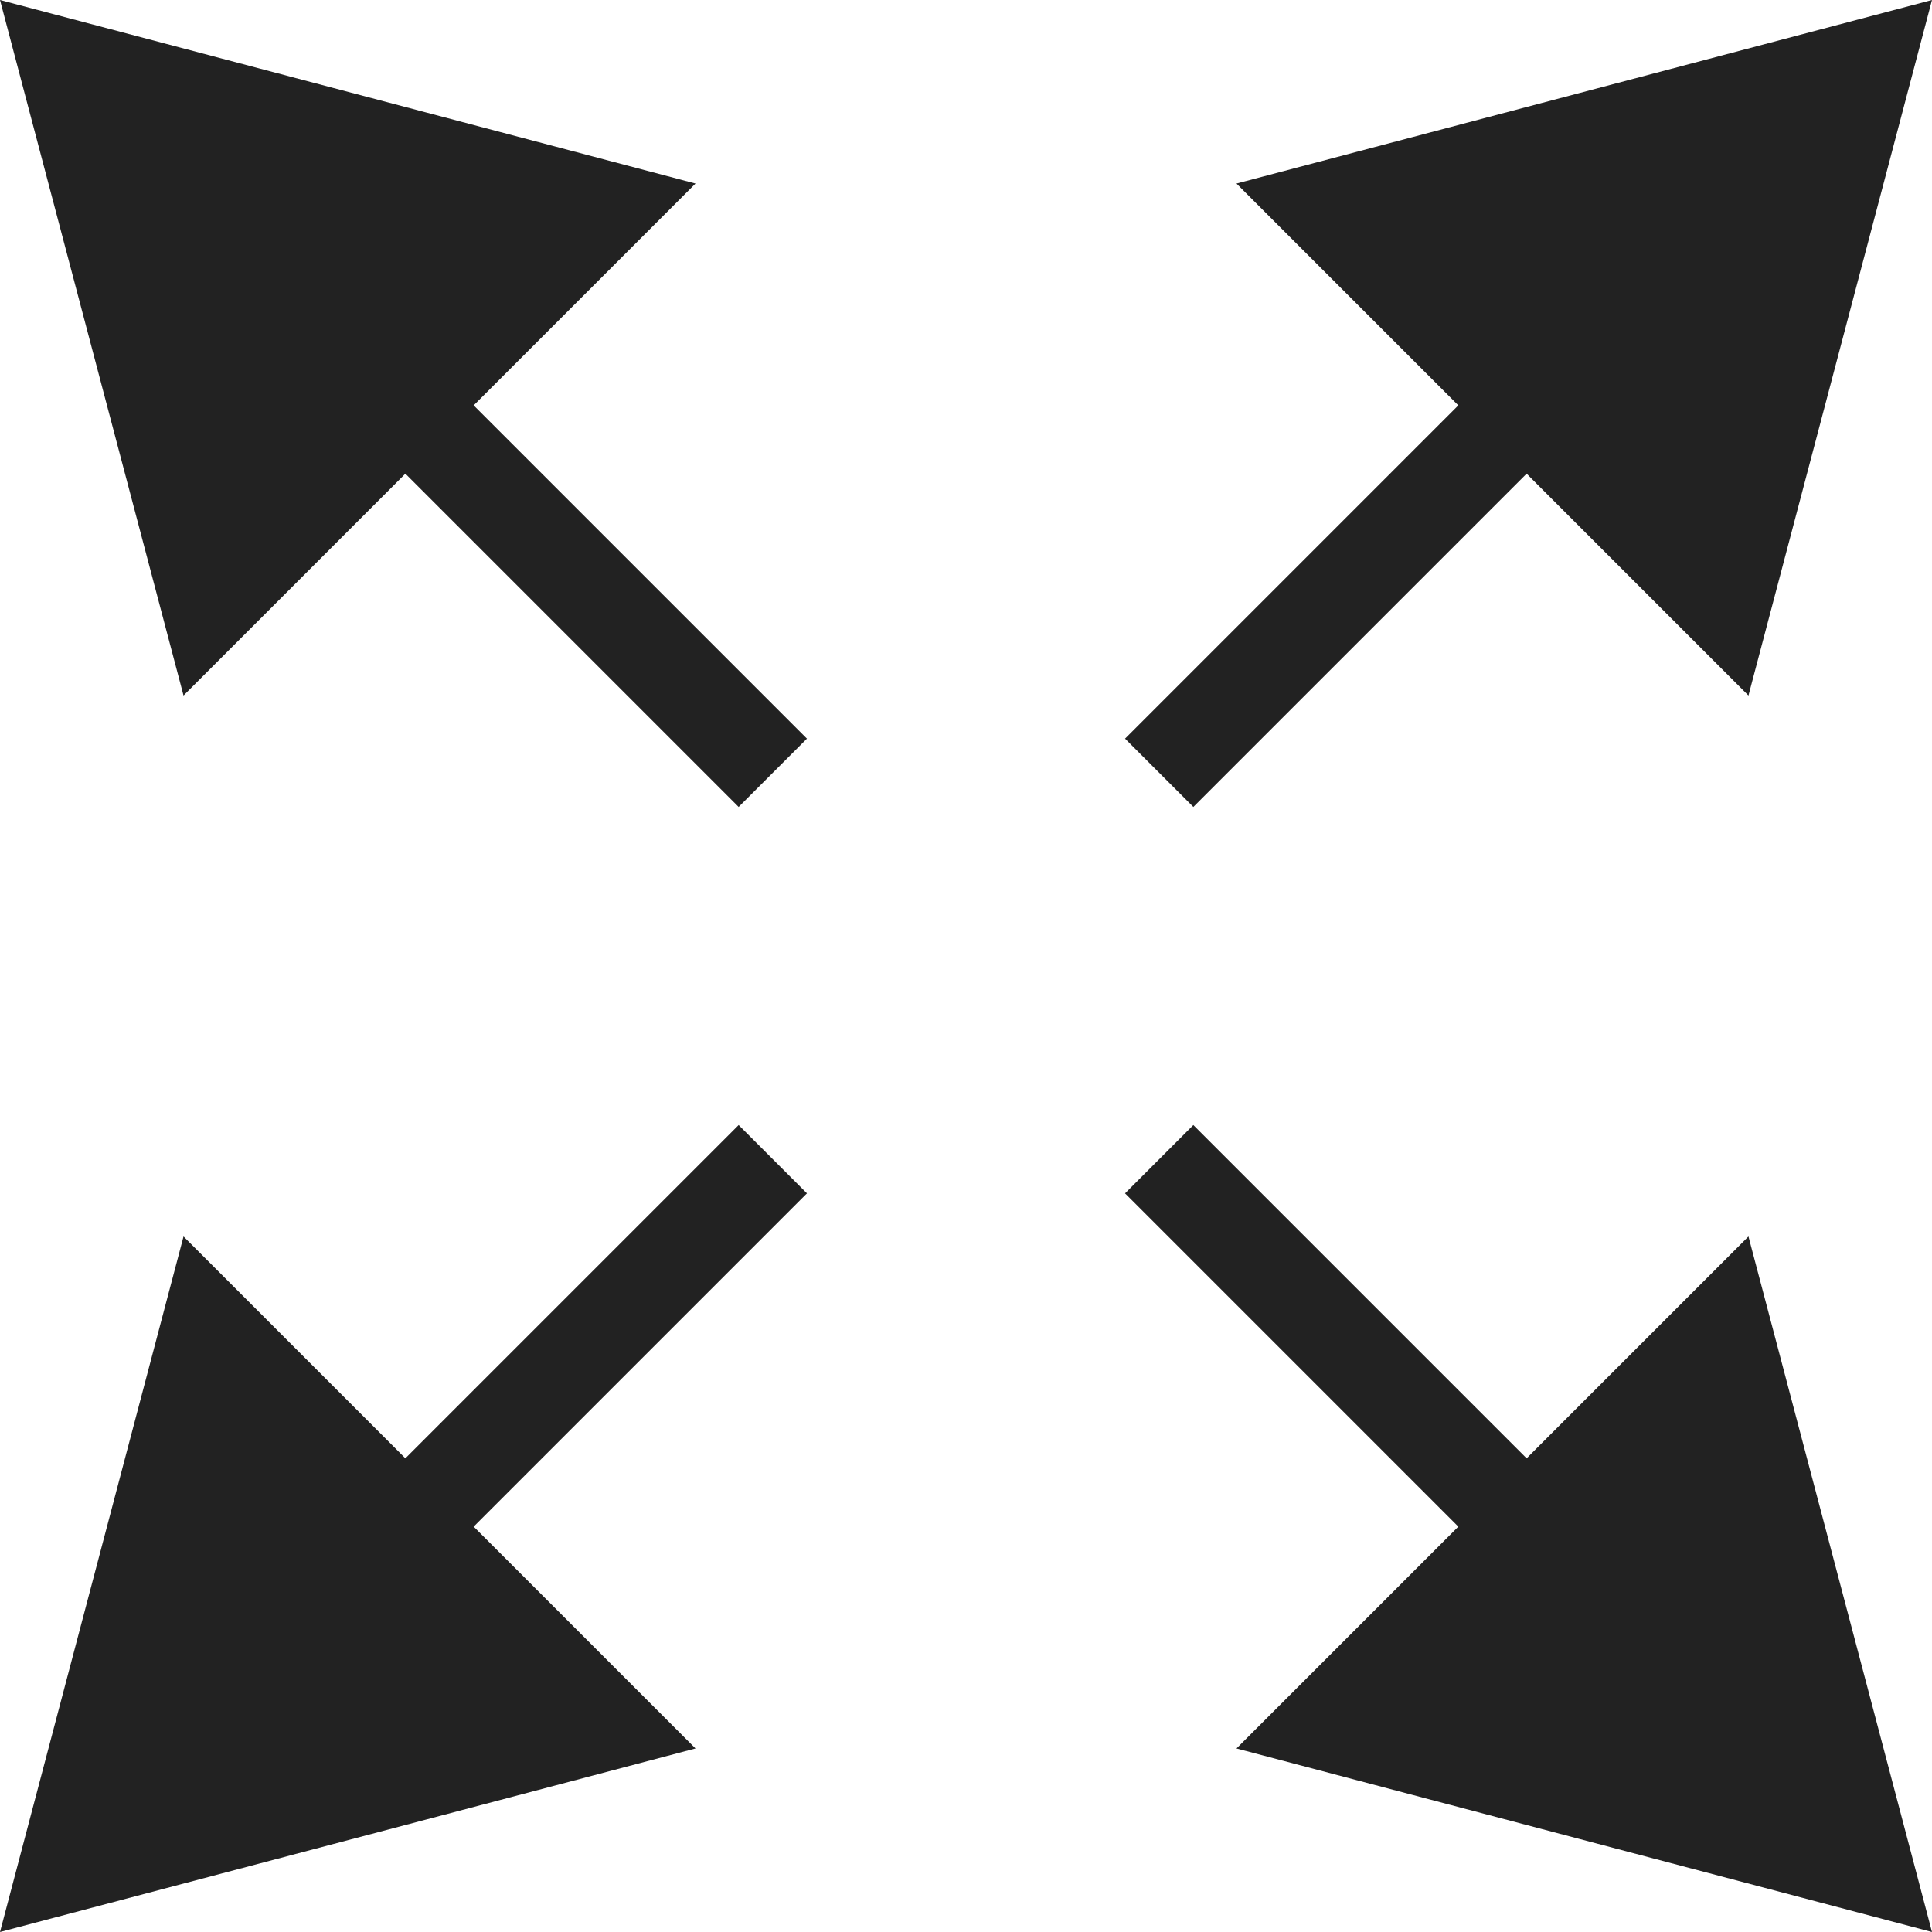
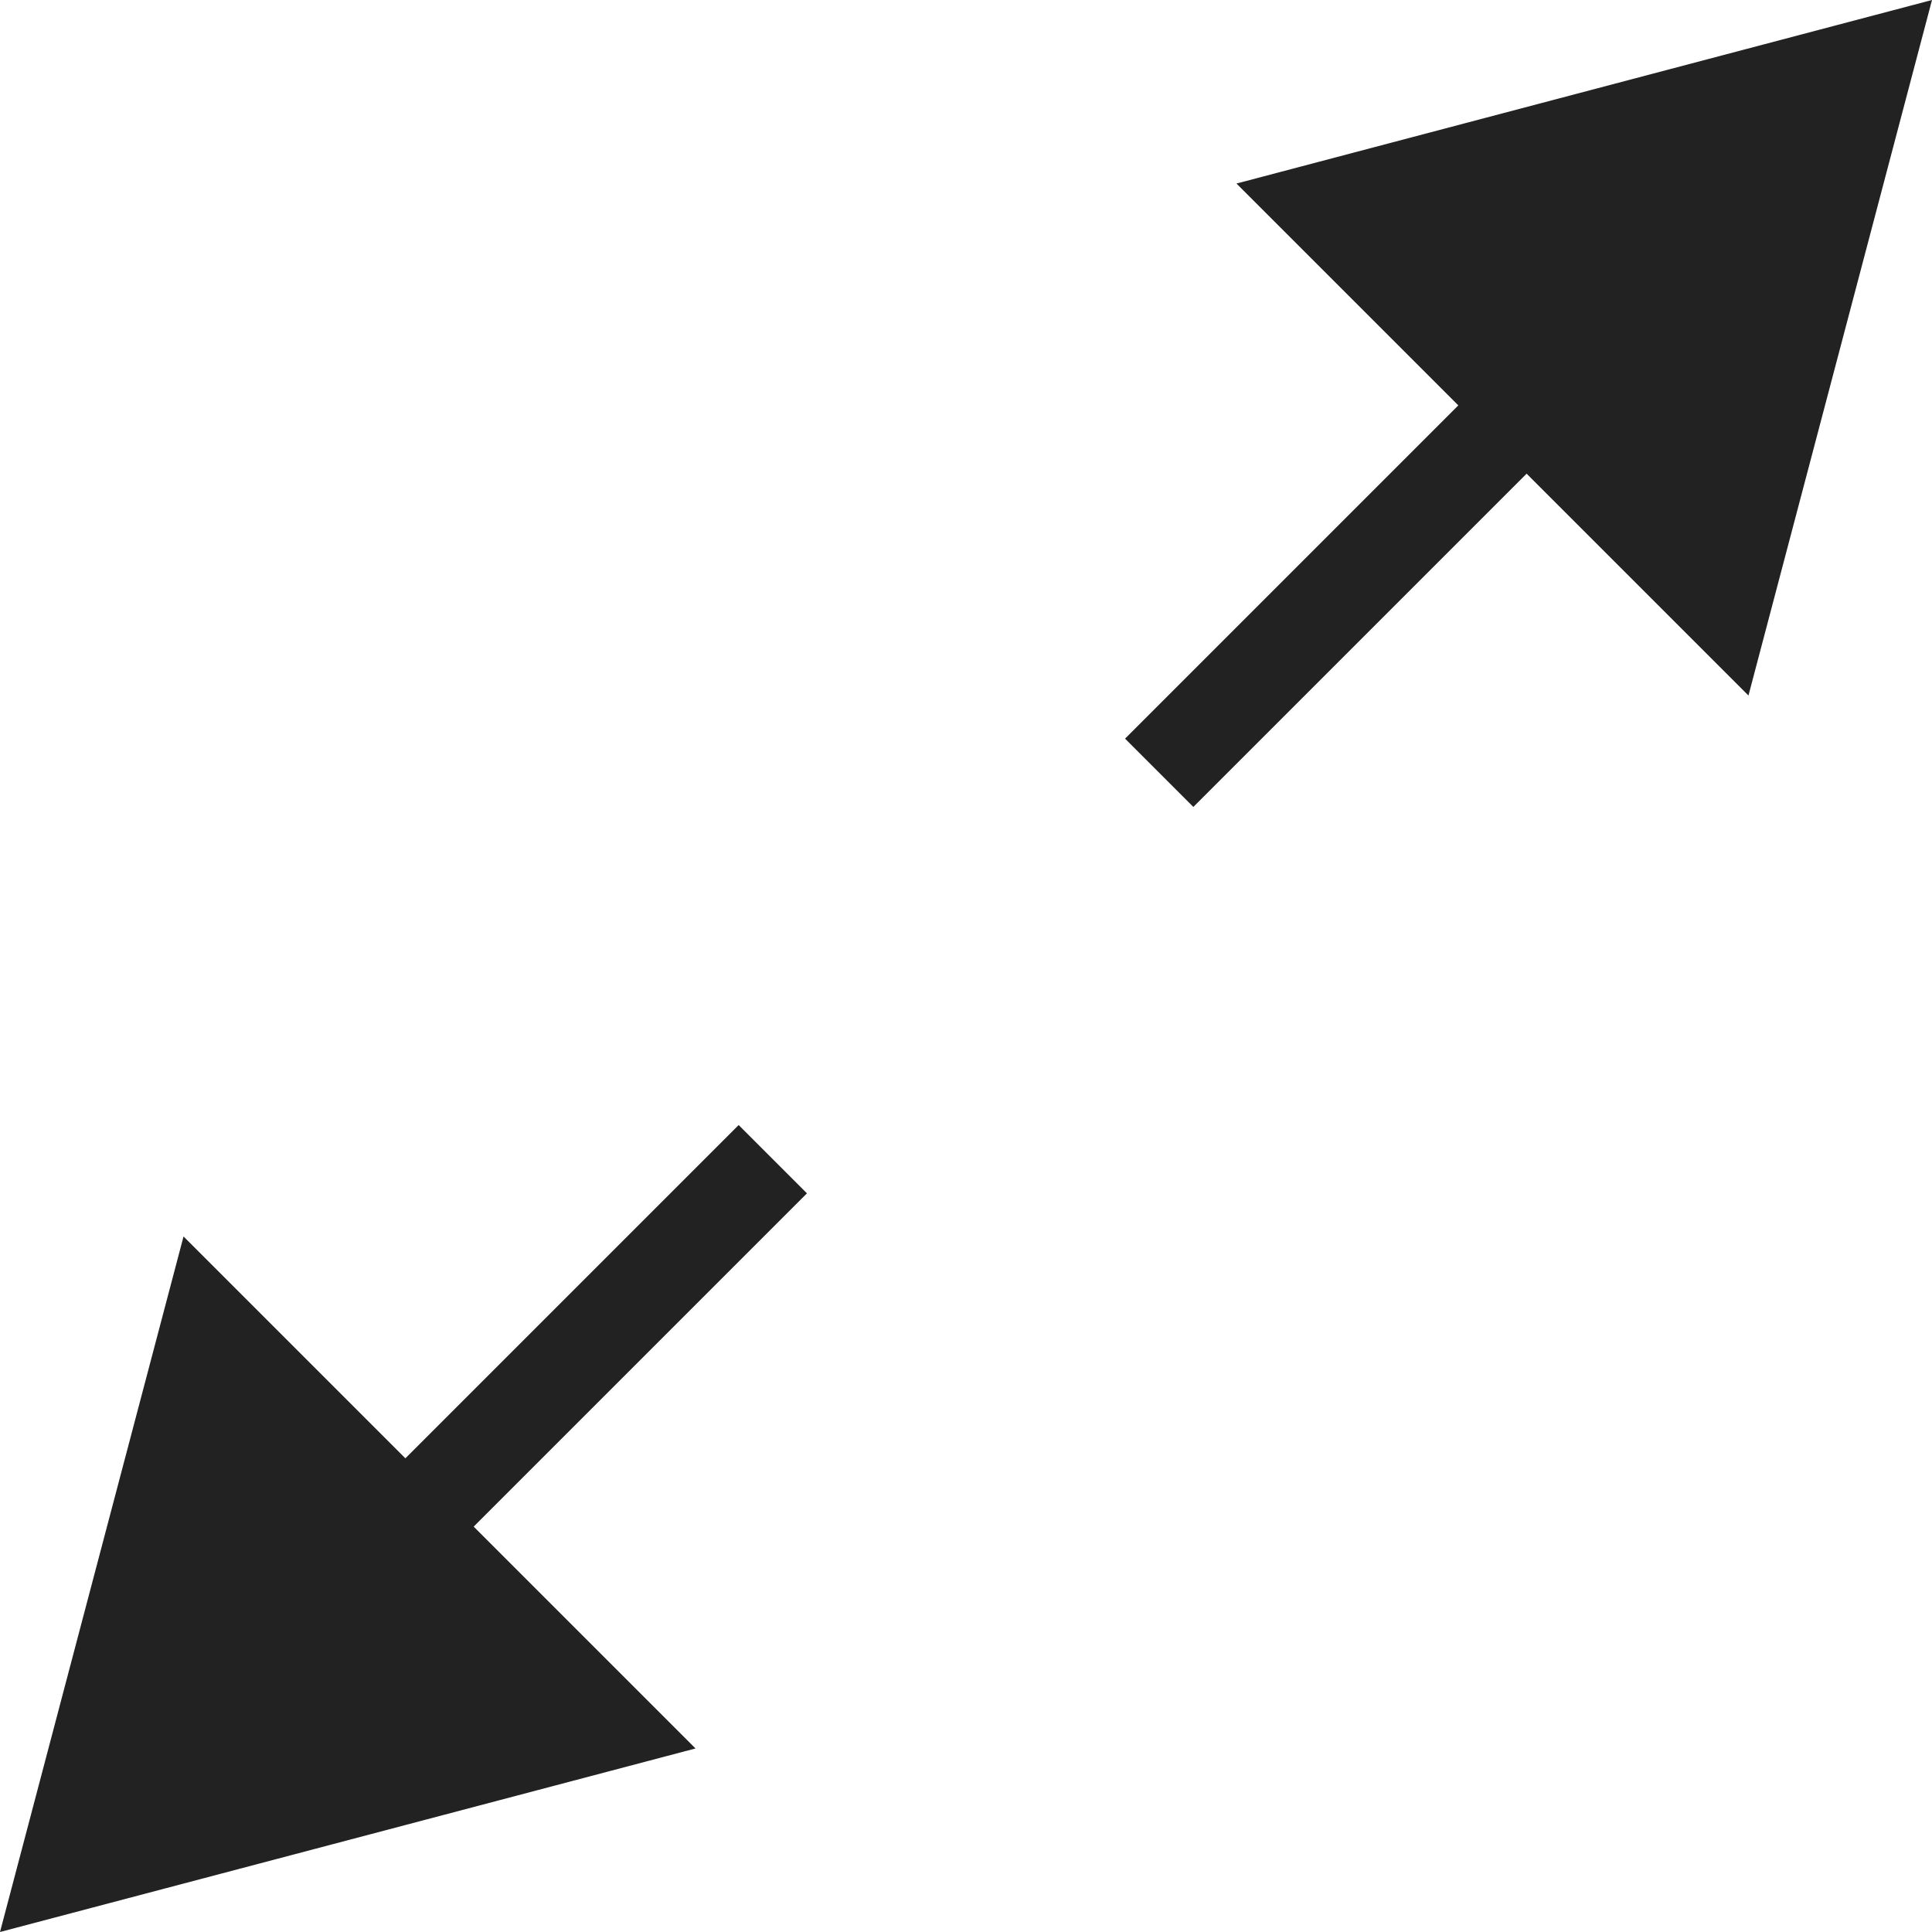
<svg xmlns="http://www.w3.org/2000/svg" id="strzalka_powieksz" width="20" height="20" viewBox="0 0 20 20">
-   <g id="Group_55" data-name="Group 55">
-     <g id="Group_54" data-name="Group 54">
-       <line id="Line_60" data-name="Line 60" x2="4.2" y2="4.2" transform="translate(3.8 3.8)" fill="none" stroke="#222" stroke-miterlimit="10" stroke-width="1" />
-       <g id="Group_53" data-name="Group 53">
-         <path id="Path_24" data-name="Path 24" d="M1.9,7.2,0,0,7.2,1.9Z" fill="#222" />
-       </g>
-     </g>
-   </g>
-   <g id="Group_58" data-name="Group 58">
-     <g id="Group_57" data-name="Group 57">
-       <line id="Line_61" data-name="Line 61" x1="4.2" y1="4.2" transform="translate(12 12)" fill="none" stroke="#222" stroke-miterlimit="10" stroke-width="1" />
-       <g id="Group_56" data-name="Group 56">
-         <path id="Path_25" data-name="Path 25" d="M18.1,12.8,20,20l-7.2-1.9Z" fill="#222" />
-       </g>
-     </g>
-   </g>
  <g id="Group_61" data-name="Group 61">
    <g id="Group_60" data-name="Group 60">
      <line id="Line_62" data-name="Line 62" x1="4.2" y2="4.2" transform="translate(12 3.8)" fill="none" stroke="#222" stroke-miterlimit="10" stroke-width="1" />
      <g id="Group_59" data-name="Group 59">
        <path id="Path_26" data-name="Path 26" d="M12.8,1.9,20,0,18.1,7.2Z" fill="#222" />
      </g>
    </g>
  </g>
  <g id="Group_64" data-name="Group 64">
    <g id="Group_63" data-name="Group 63">
      <line id="Line_63" data-name="Line 63" y1="4.2" x2="4.2" transform="translate(3.8 12)" fill="none" stroke="#222" stroke-miterlimit="10" stroke-width="1" />
      <g id="Group_62" data-name="Group 62">
        <path id="Path_27" data-name="Path 27" d="M7.2,18.1,0,20l1.9-7.2Z" fill="#222" />
      </g>
    </g>
  </g>
</svg>
